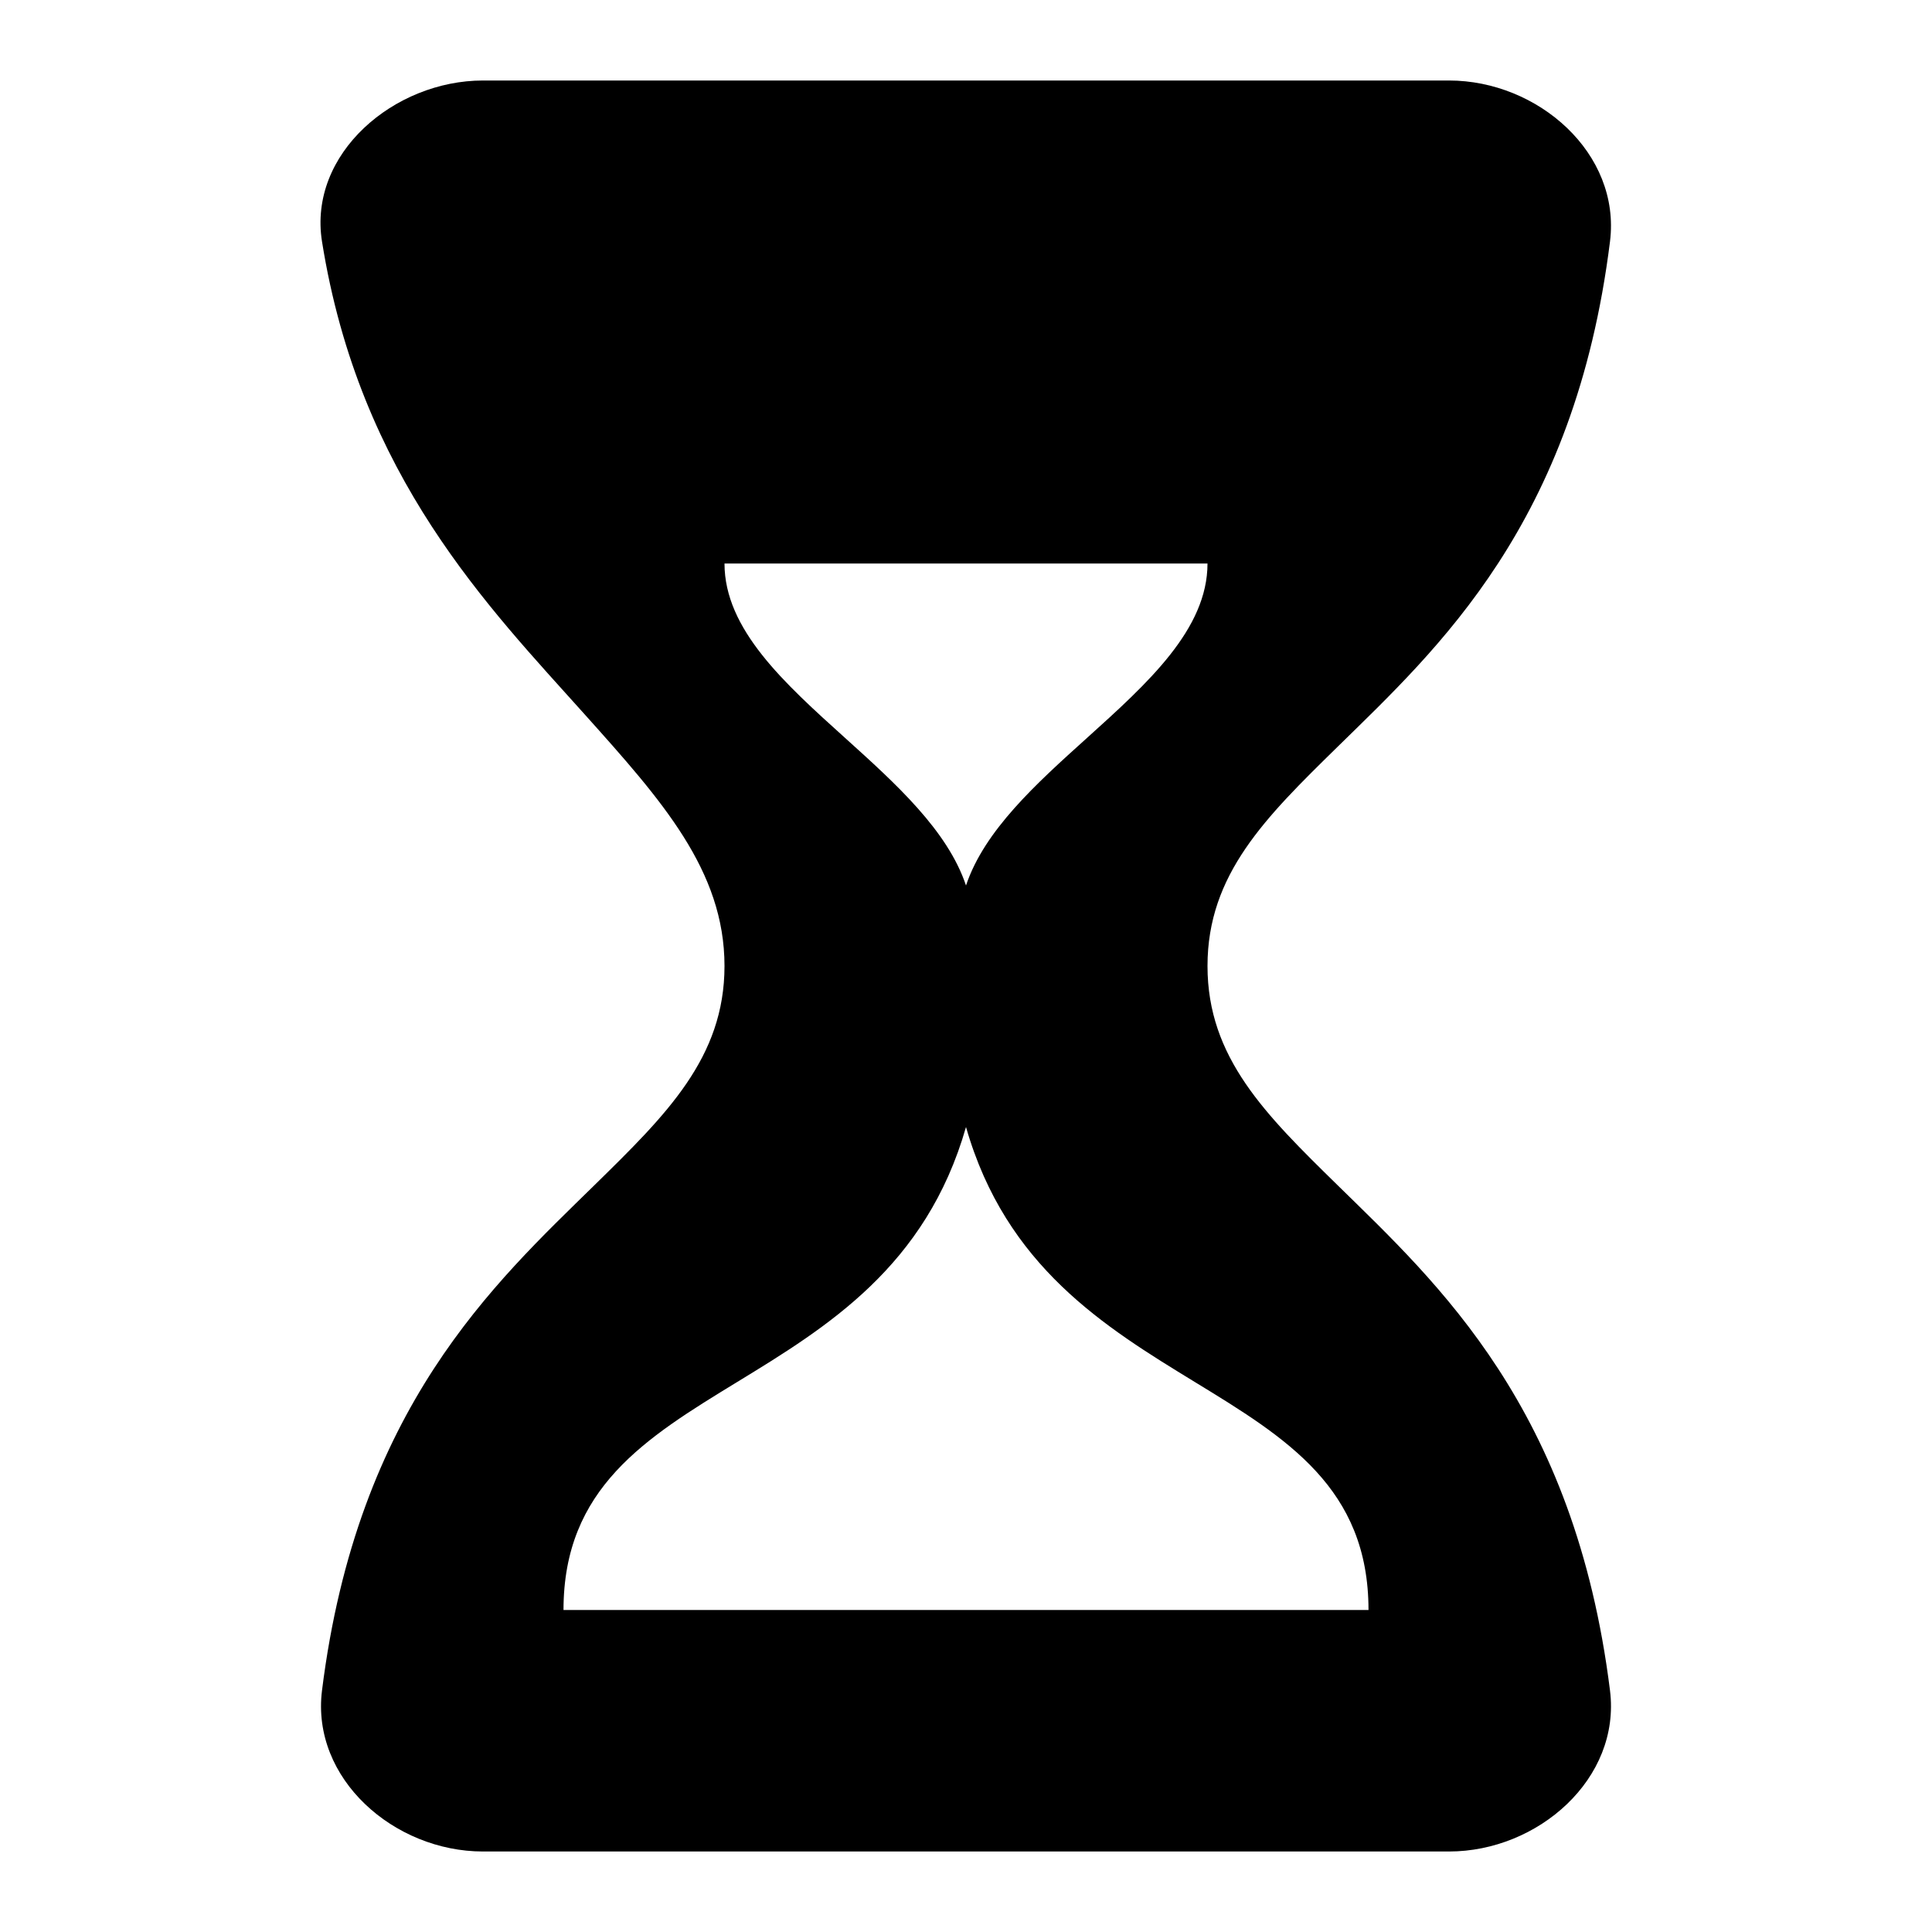
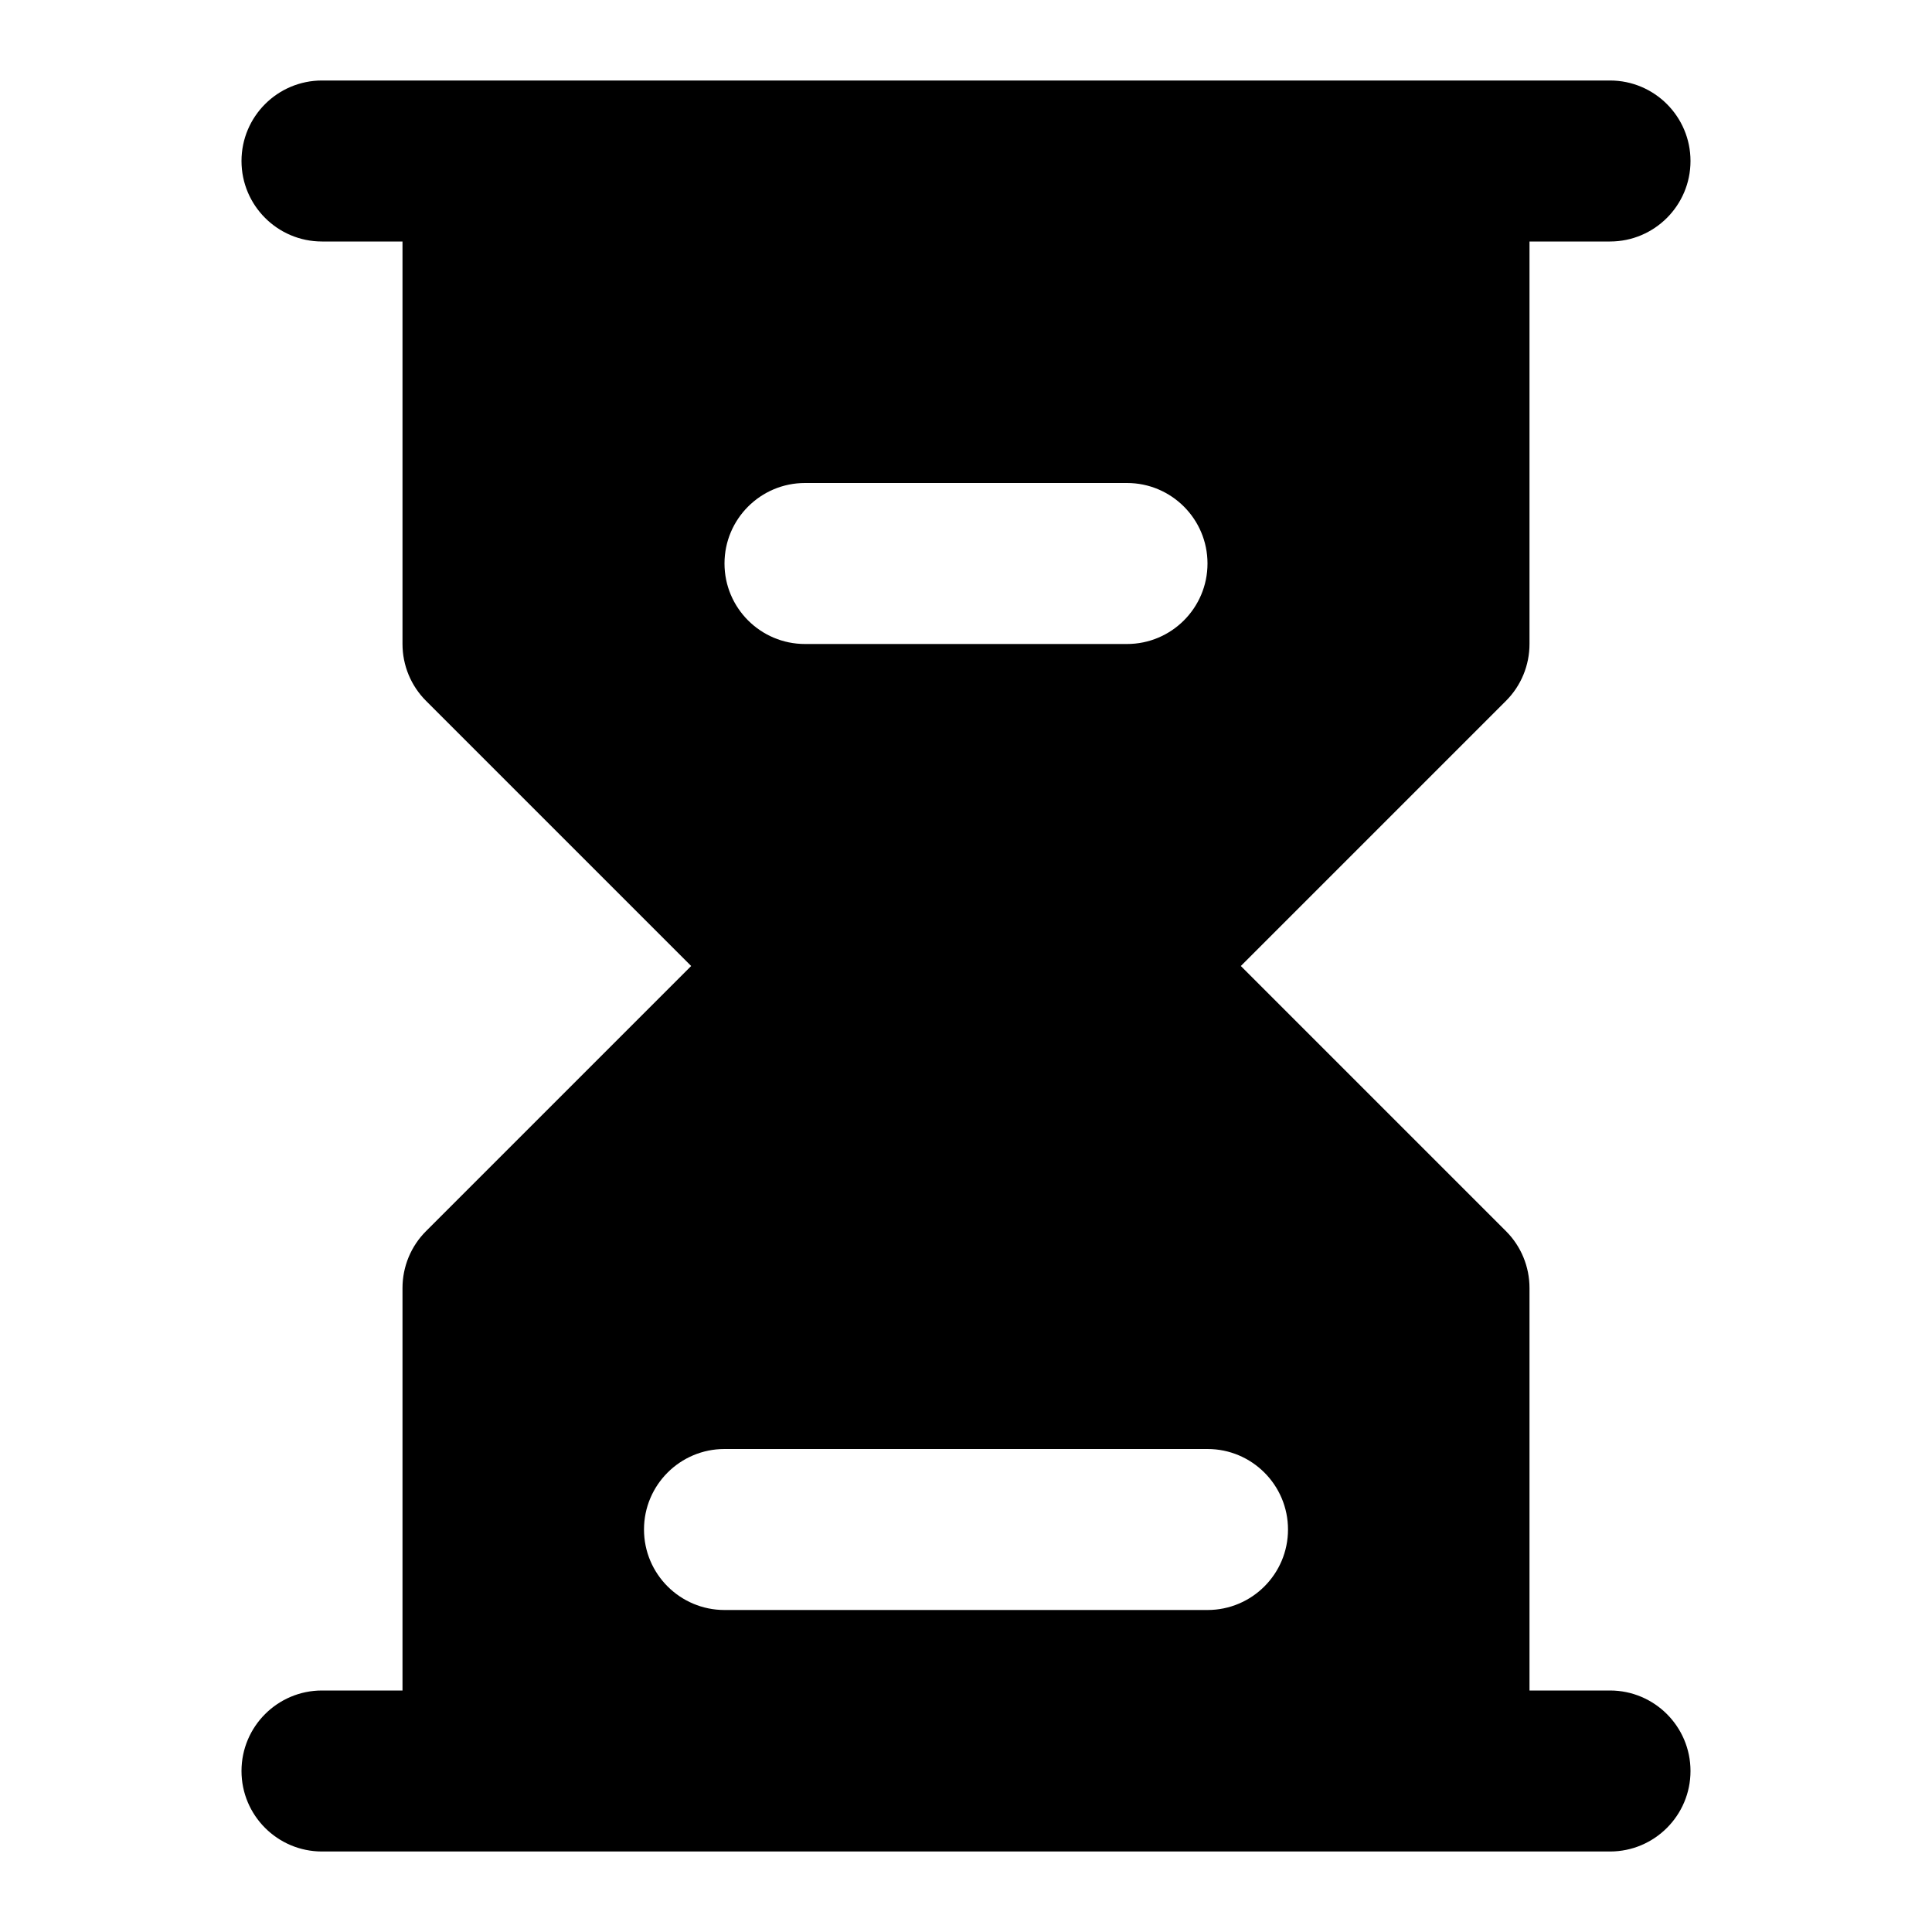
<svg xmlns="http://www.w3.org/2000/svg" width="24" height="24" viewBox="0 0 24 24" fill="none">
-   <path fill-rule="evenodd" clip-rule="evenodd" d="M6 23H18C19.105 23 20.137 22.096 20 21C19.562 17.491 17.862 15.944 16.616 14.723C15.721 13.846 15 13.139 15 12C15 10.861 15.721 10.154 16.616 9.277C17.862 8.056 19.562 6.509 20 3C20.137 1.904 19.105 1 18 1H6C4.896 1 3.826 1.909 4 3C4.466 5.923 6.075 7.547 7.271 8.883C8.217 9.939 9 10.813 9 12C9 13.139 8.279 13.846 7.384 14.723C6.138 15.944 4.438 17.491 4 21C3.863 22.096 4.896 23 6 23ZM15 7C15 7.817 14.259 8.485 13.503 9.167C12.87 9.737 12.228 10.317 12 11C11.772 10.317 11.13 9.737 10.498 9.167C9.742 8.485 9 7.817 9 7H15ZM7 20C7 18.486 8.019 17.863 9.157 17.168C10.274 16.486 11.505 15.733 12 14C12.495 15.733 13.727 16.486 14.843 17.168C15.981 17.863 17 18.486 17 20H7Z" fill="black" />
+   <path d="M20 1C20.552 1 21 1.448 21 2C21 2.552 20.552 3 20 3H19V8C19 8.265 18.895 8.52 18.707 8.707L15.414 12L18.707 15.293C18.895 15.48 19 15.735 19 16V21H20C20.552 21 21 21.448 21 22C21 22.552 20.552 23 20 23H4C3.448 23 3 22.552 3 22C3 21.448 3.448 21 4 21H5V16C5 15.735 5.105 15.48 5.293 15.293L8.586 12L5.293 8.707C5.105 8.52 5 8.265 5 8V3H4C3.448 3 3 2.552 3 2C3 1.448 3.448 1 4 1H20ZM9 18C8.448 18 8 18.448 8 19C8 19.552 8.448 20 9 20H15C15.552 20 16 19.552 16 19C16 18.448 15.552 18 15 18H9ZM10 6C9.448 6 9 6.448 9 7C9 7.552 9.448 8 10 8H14C14.552 8 15 7.552 15 7C15 6.448 14.552 6 14 6H10Z" fill="black" />
</svg>
